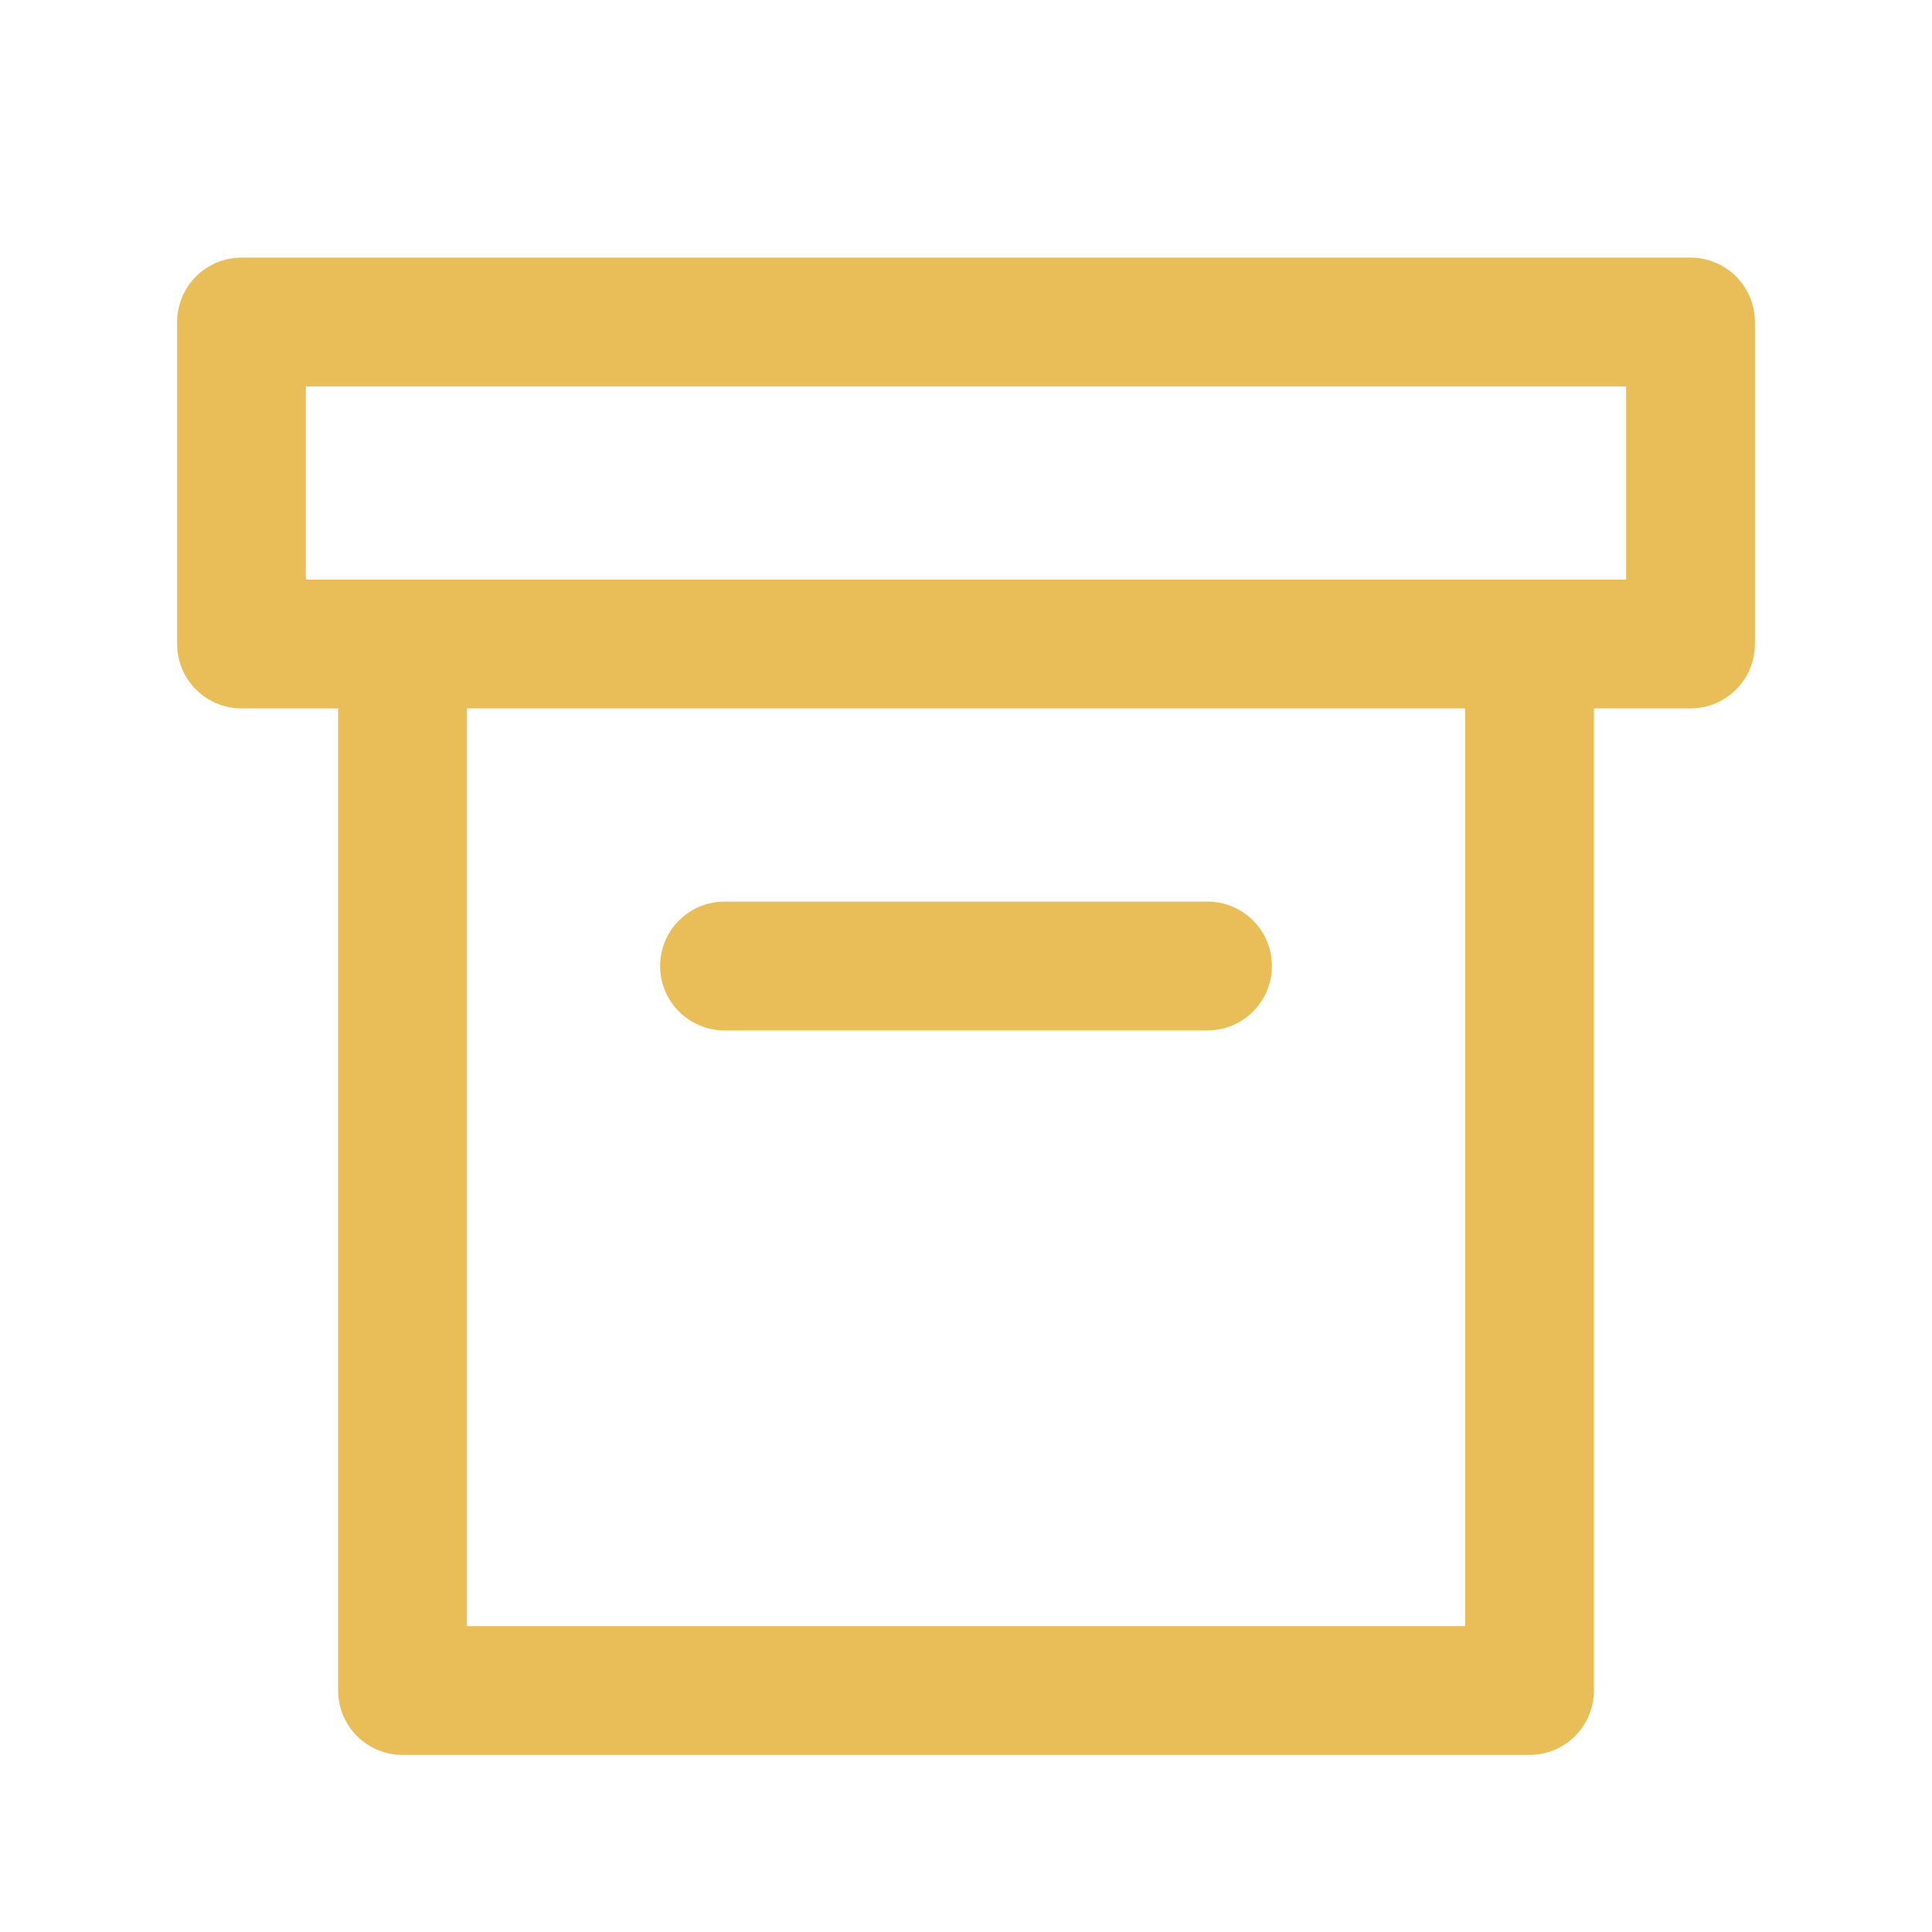
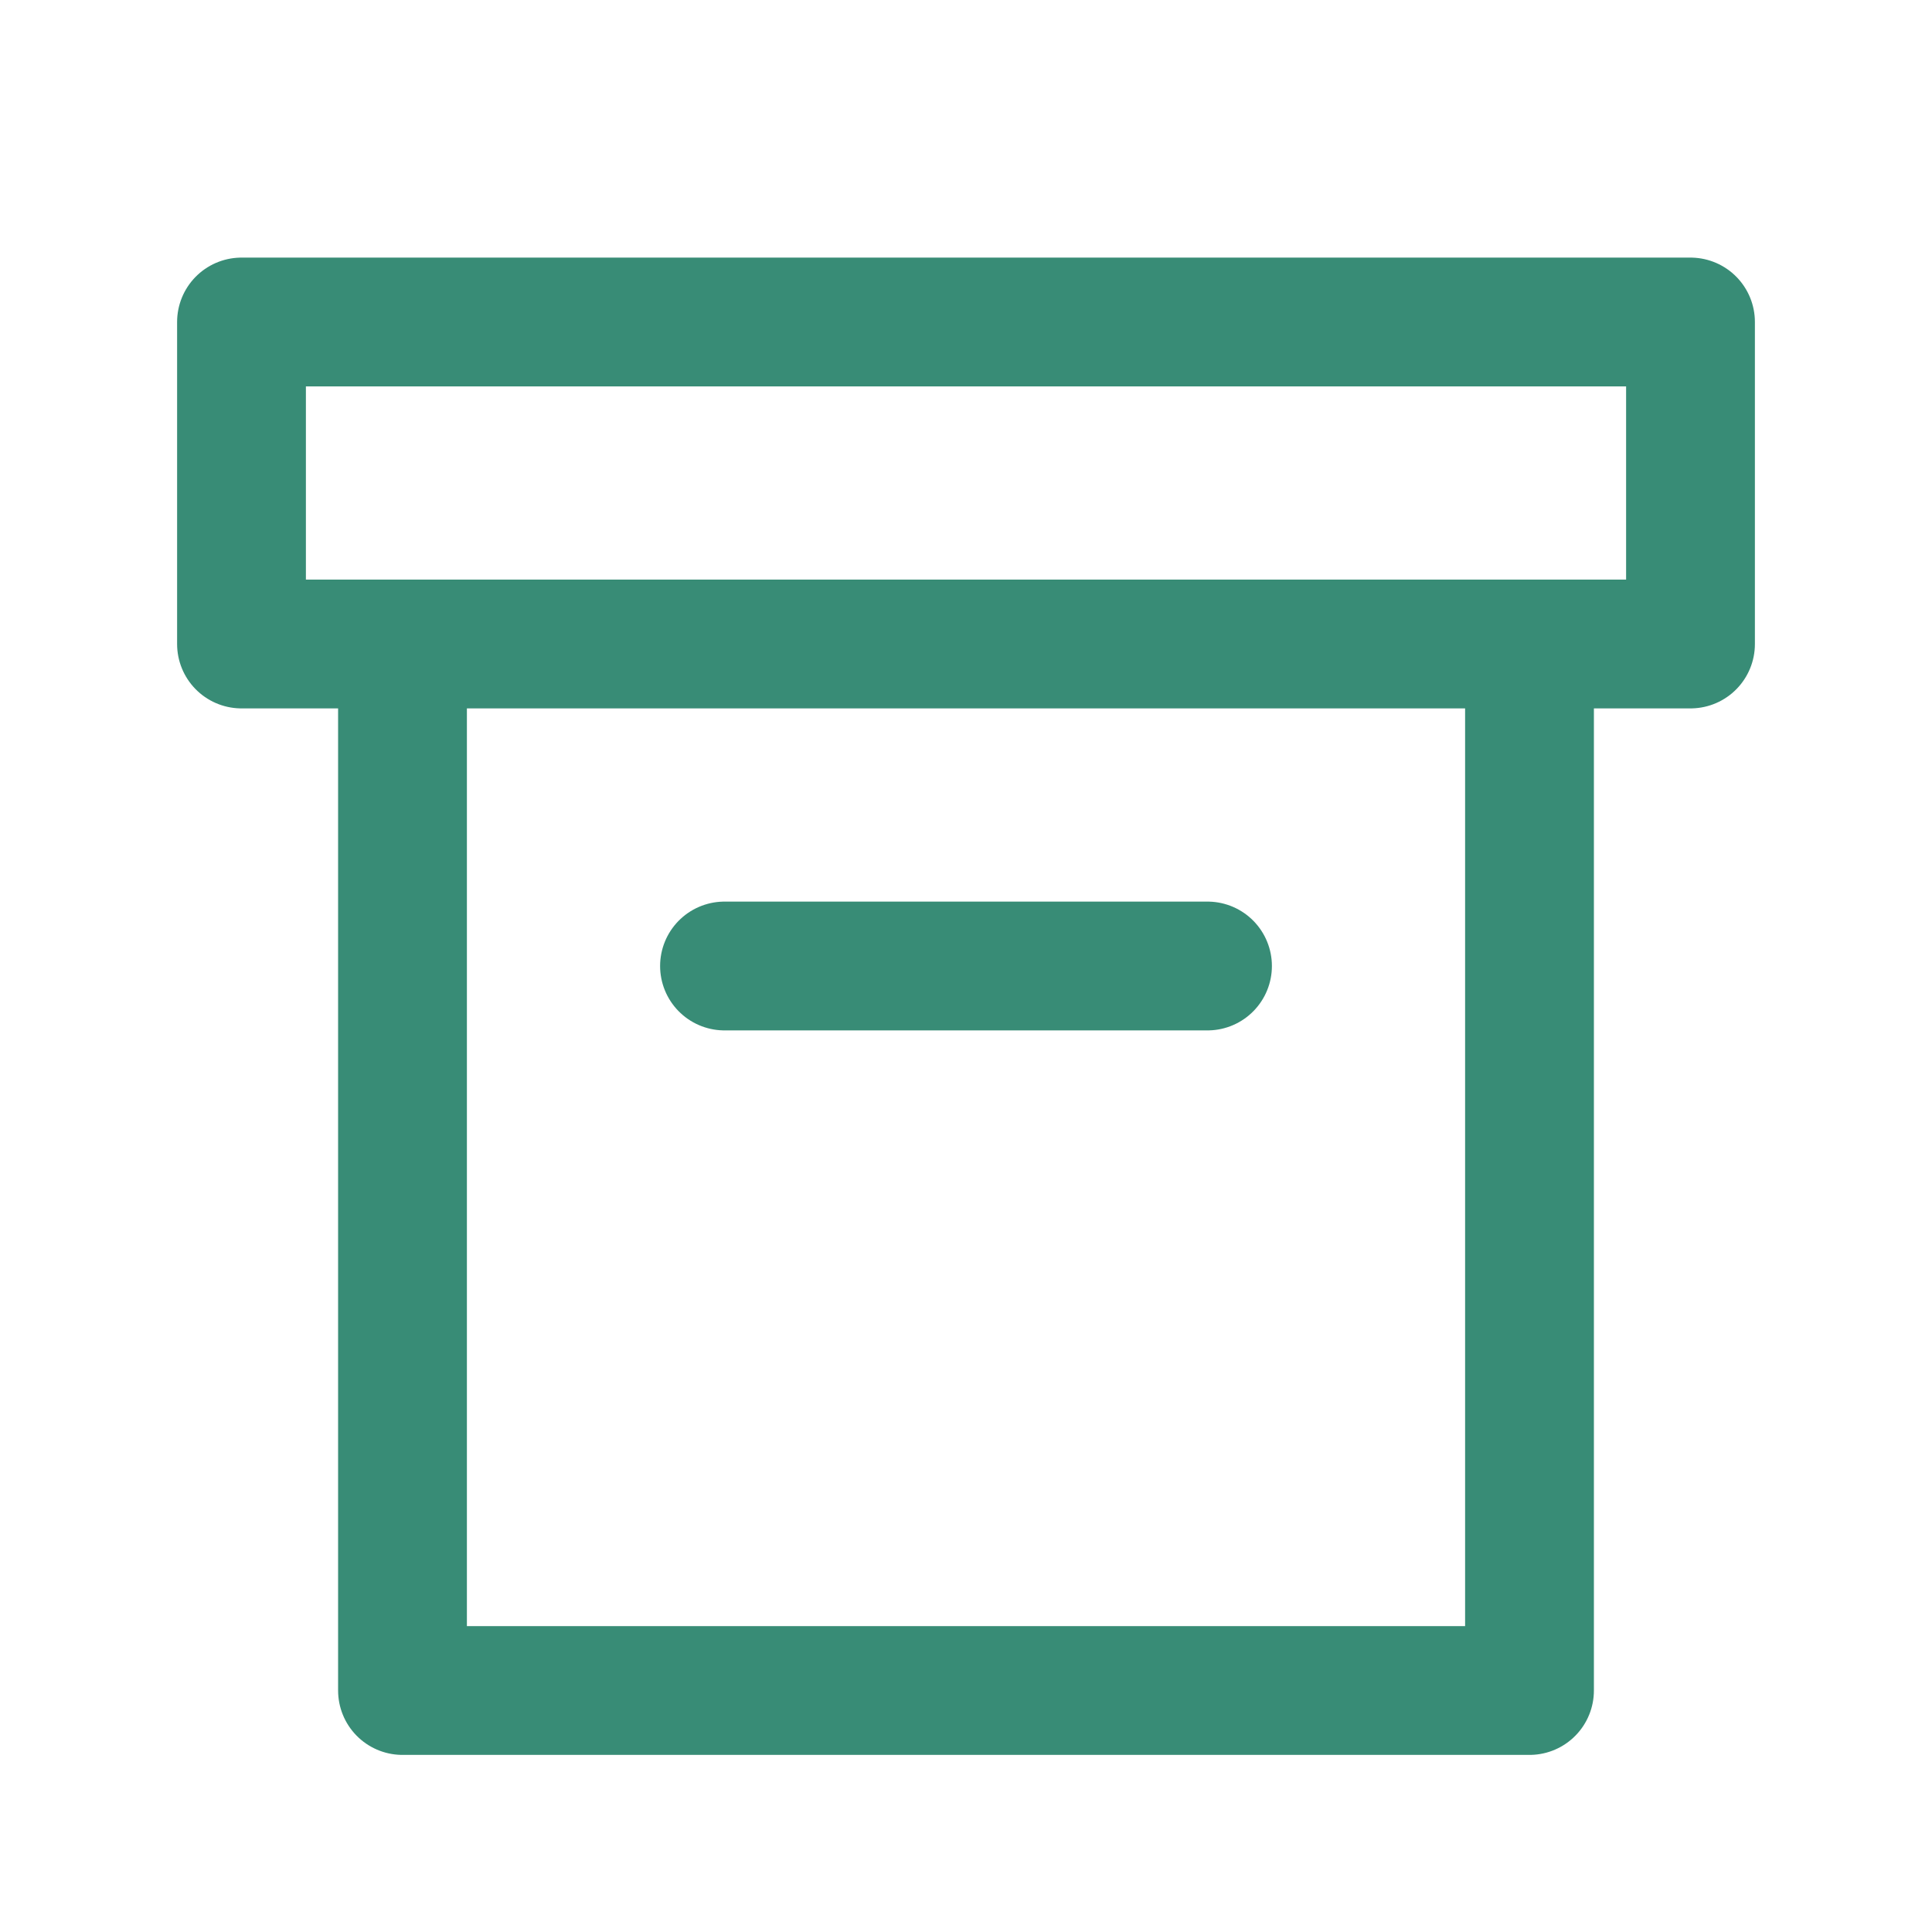
- <svg xmlns="http://www.w3.org/2000/svg" width="20" height="20" viewBox="0 0 24 24" fill="none" stroke="#e9be58" stroke-width="1.6" stroke-linecap="round" stroke-linejoin="round">
+ <svg xmlns="http://www.w3.org/2000/svg" width="20" height="20" viewBox="0 0 24 24" fill="none" stroke="#388c76" stroke-width="1.6" stroke-linecap="round" stroke-linejoin="round">
  <path d="M3 4h18v4H3zM5 8v13h14V8M9 12h6" />
</svg>
